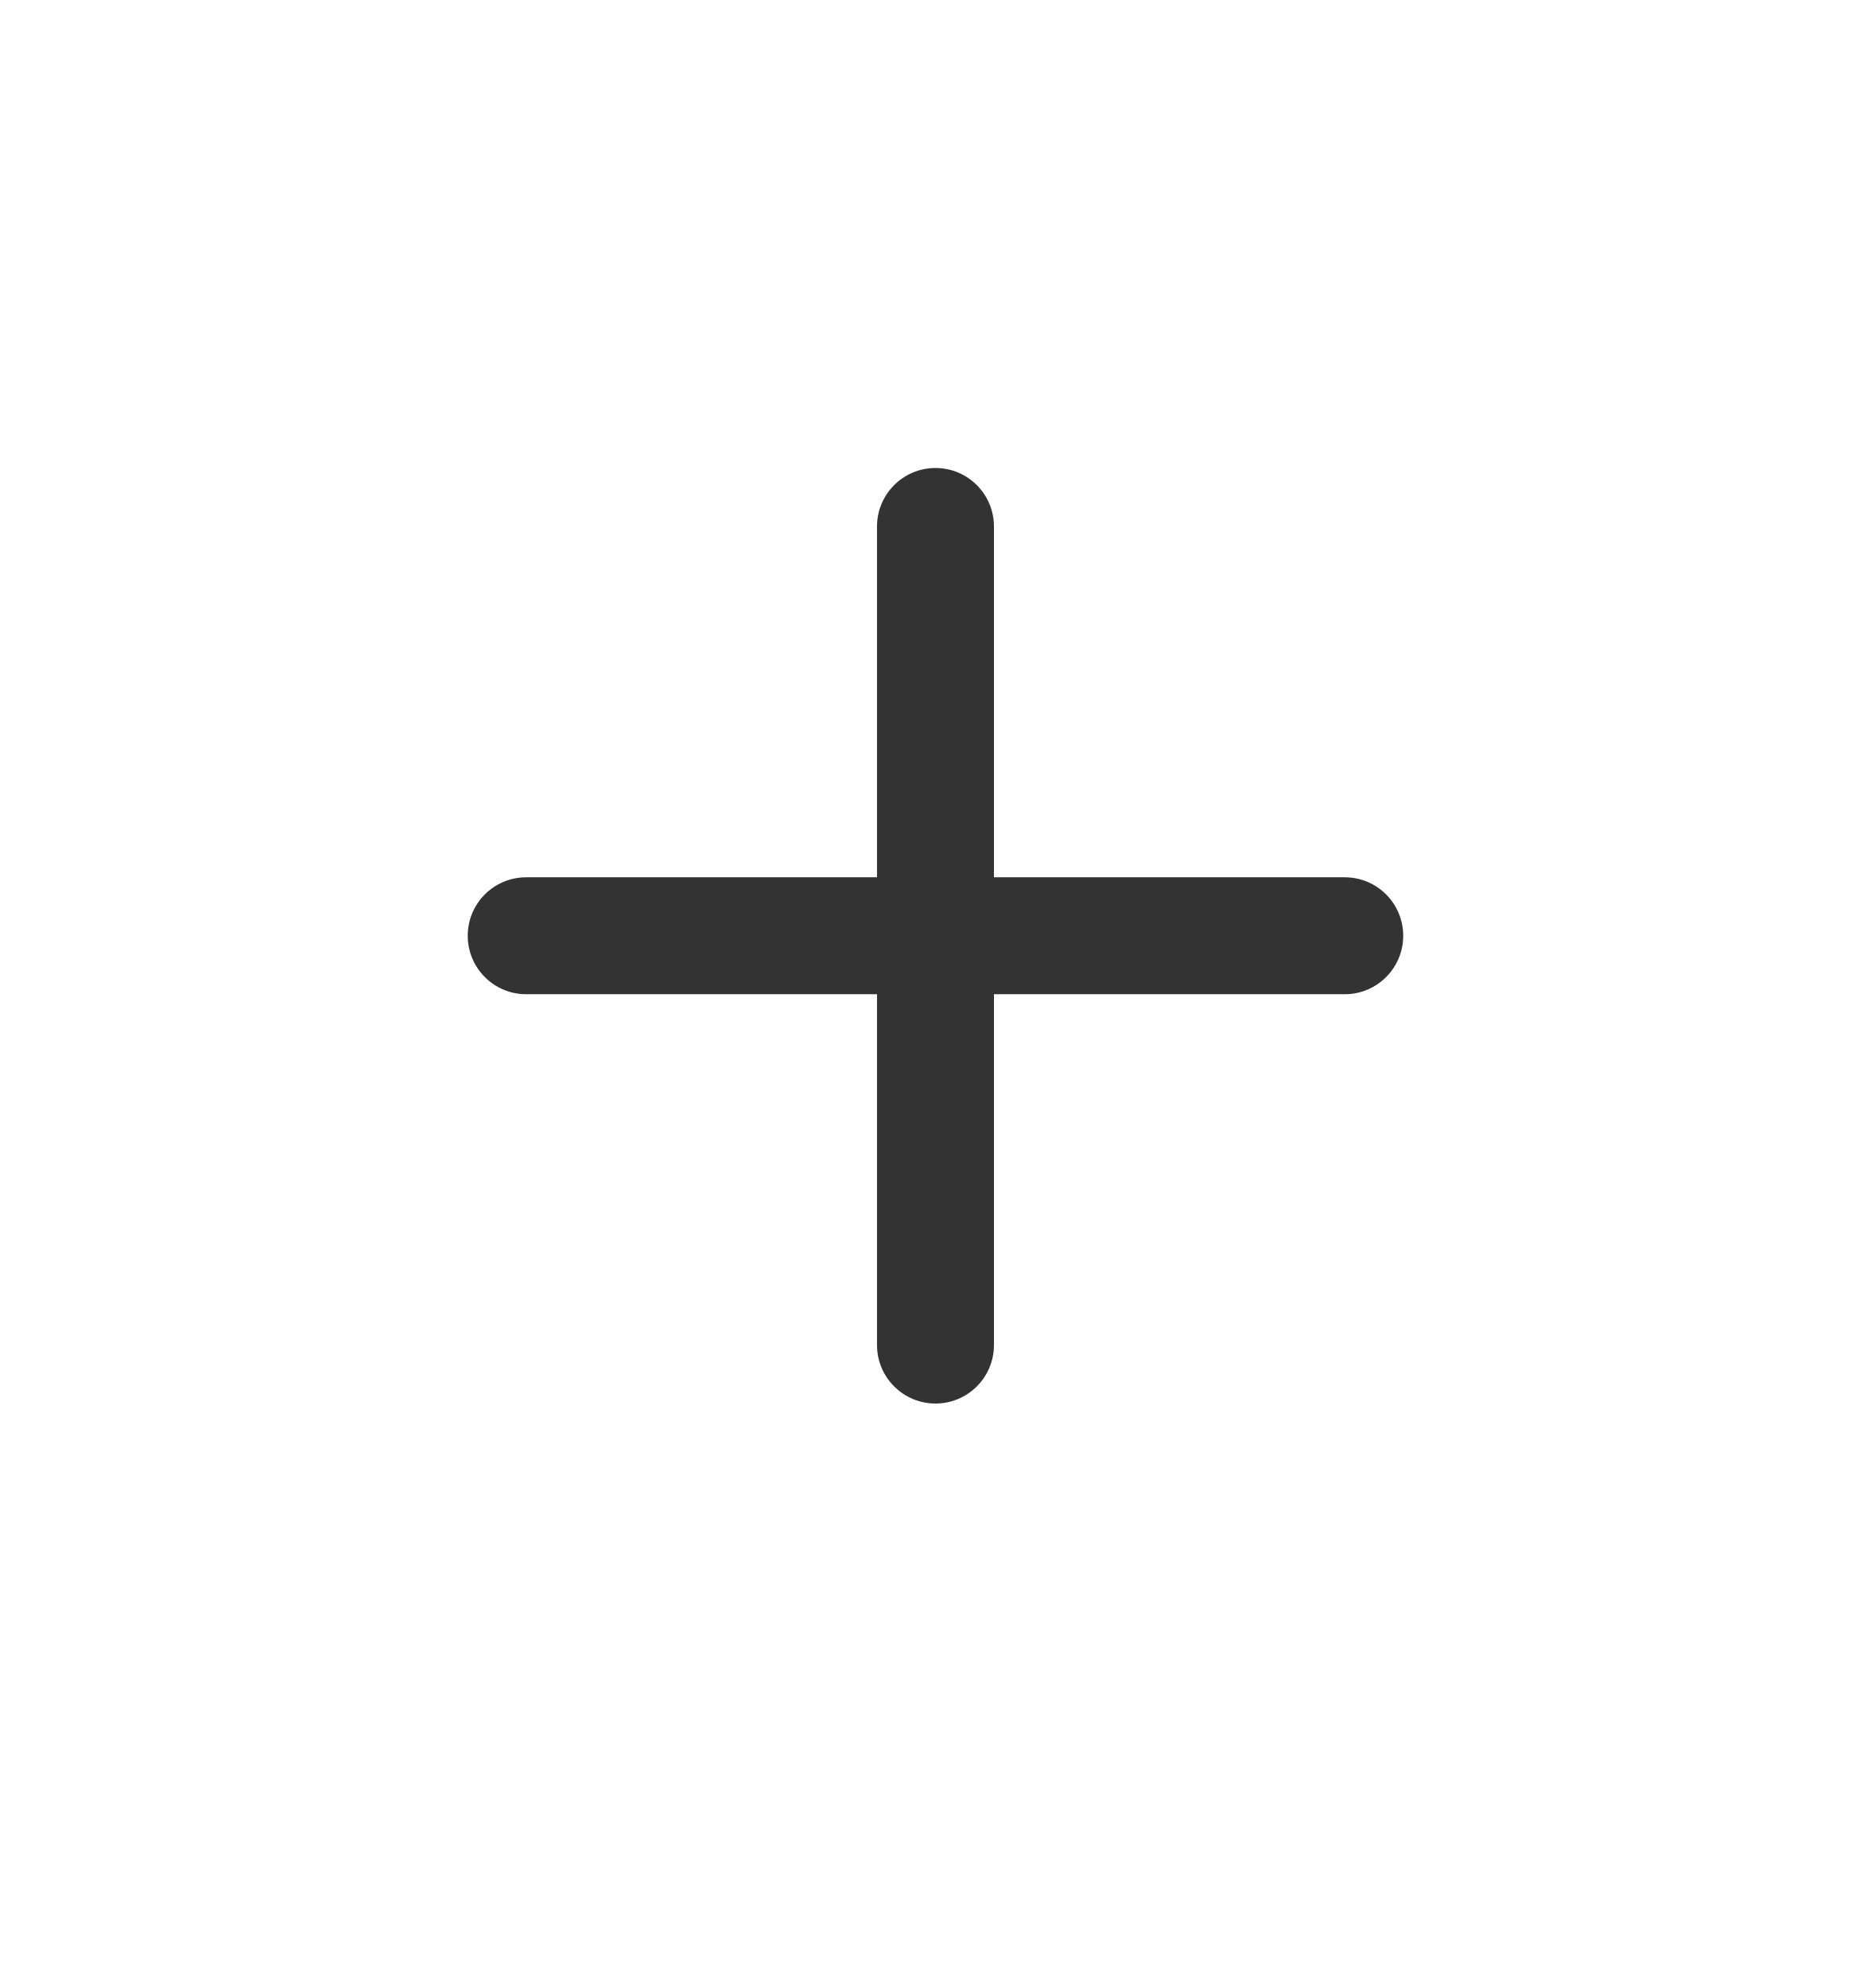
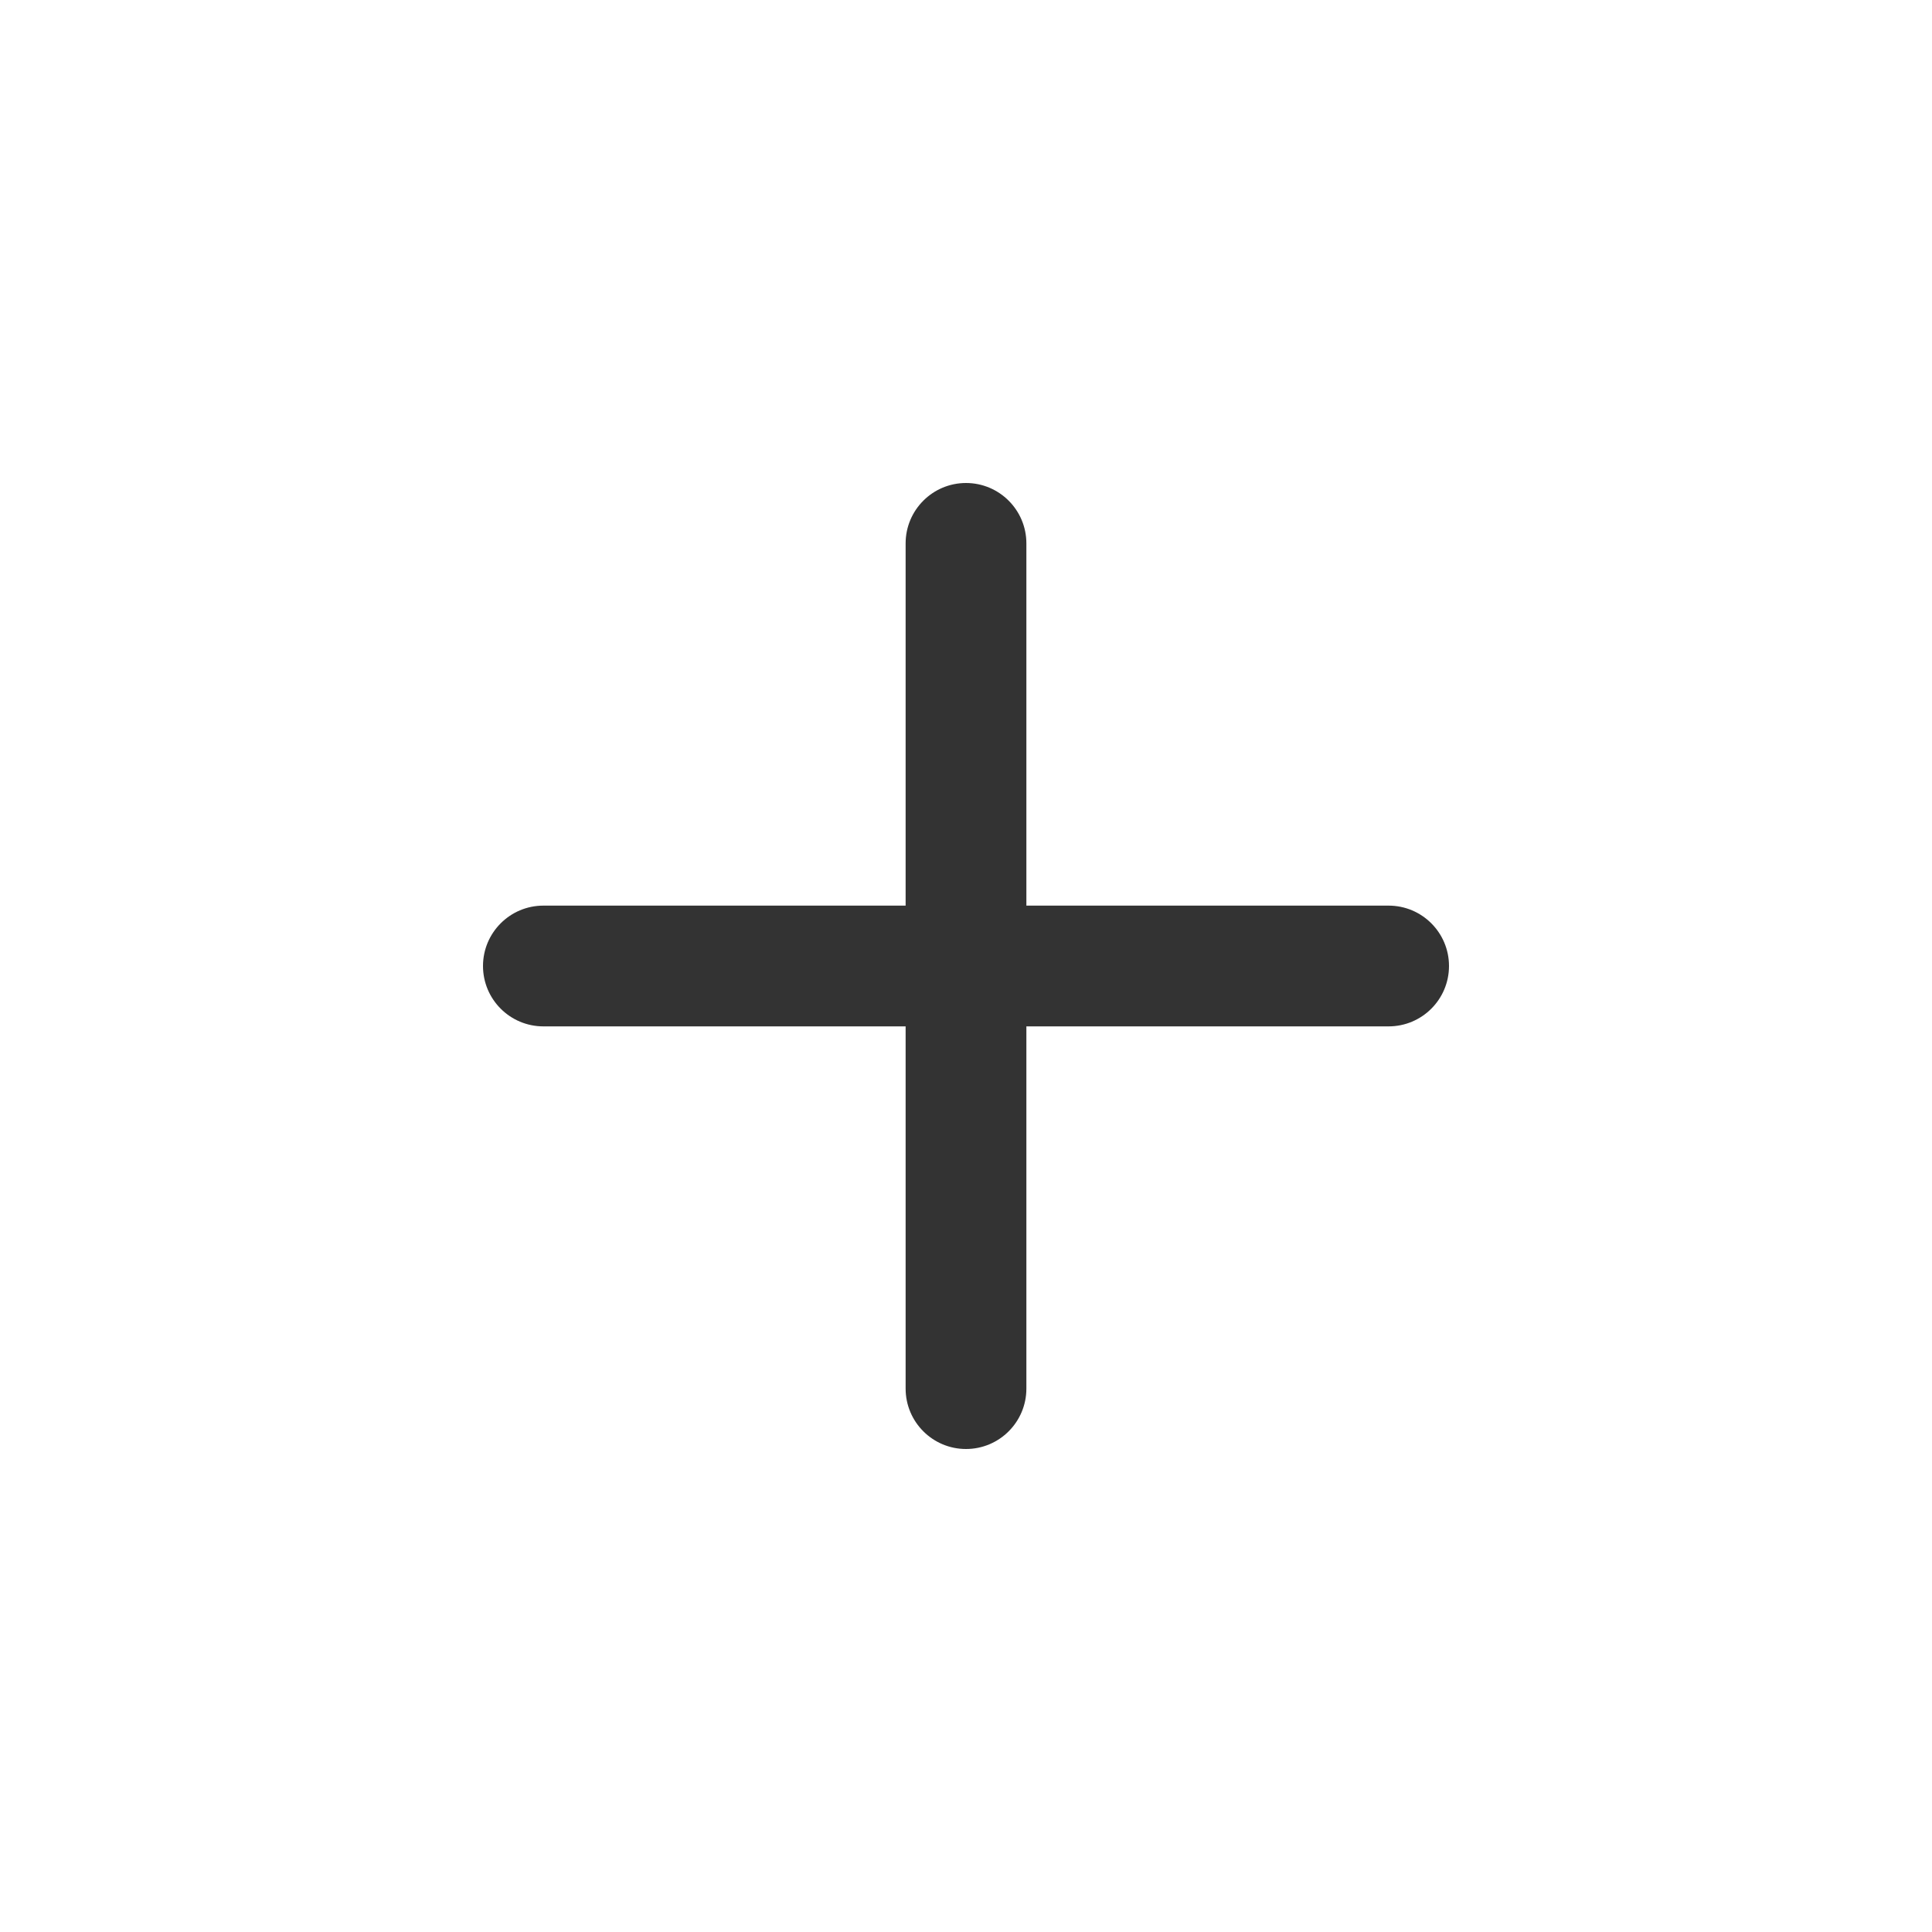
- <svg xmlns="http://www.w3.org/2000/svg" width="16" height="17" viewBox="0 0 16 17" fill="none">
-   <rect x="7.5" y="4.002" width="1" height="8" rx="0.5" fill="#333333" />
-   <rect x="12" y="7.502" width="1" height="8" rx="0.5" transform="rotate(90 12 7.50195)" fill="#333333" />
+ <svg xmlns="http://www.w3.org/2000/svg" width="16" height="16" viewBox="0 0 16 16" fill="none">
+   <path d="M8 4C7.724 4 7.5 4.224 7.5 4.5V7.5H4.5C4.224 7.5 4 7.724 4 8C4 8.276 4.224 8.5 4.5 8.5H7.5V11.5C7.5 11.776 7.724 12 8 12C8.276 12 8.5 11.776 8.5 11.5V8.5H11.5C11.776 8.5 12 8.276 12 8C12 7.724 11.776 7.5 11.5 7.5H8.5V4.5C8.5 4.224 8.276 4 8 4Z" fill="#333333" />
</svg>
